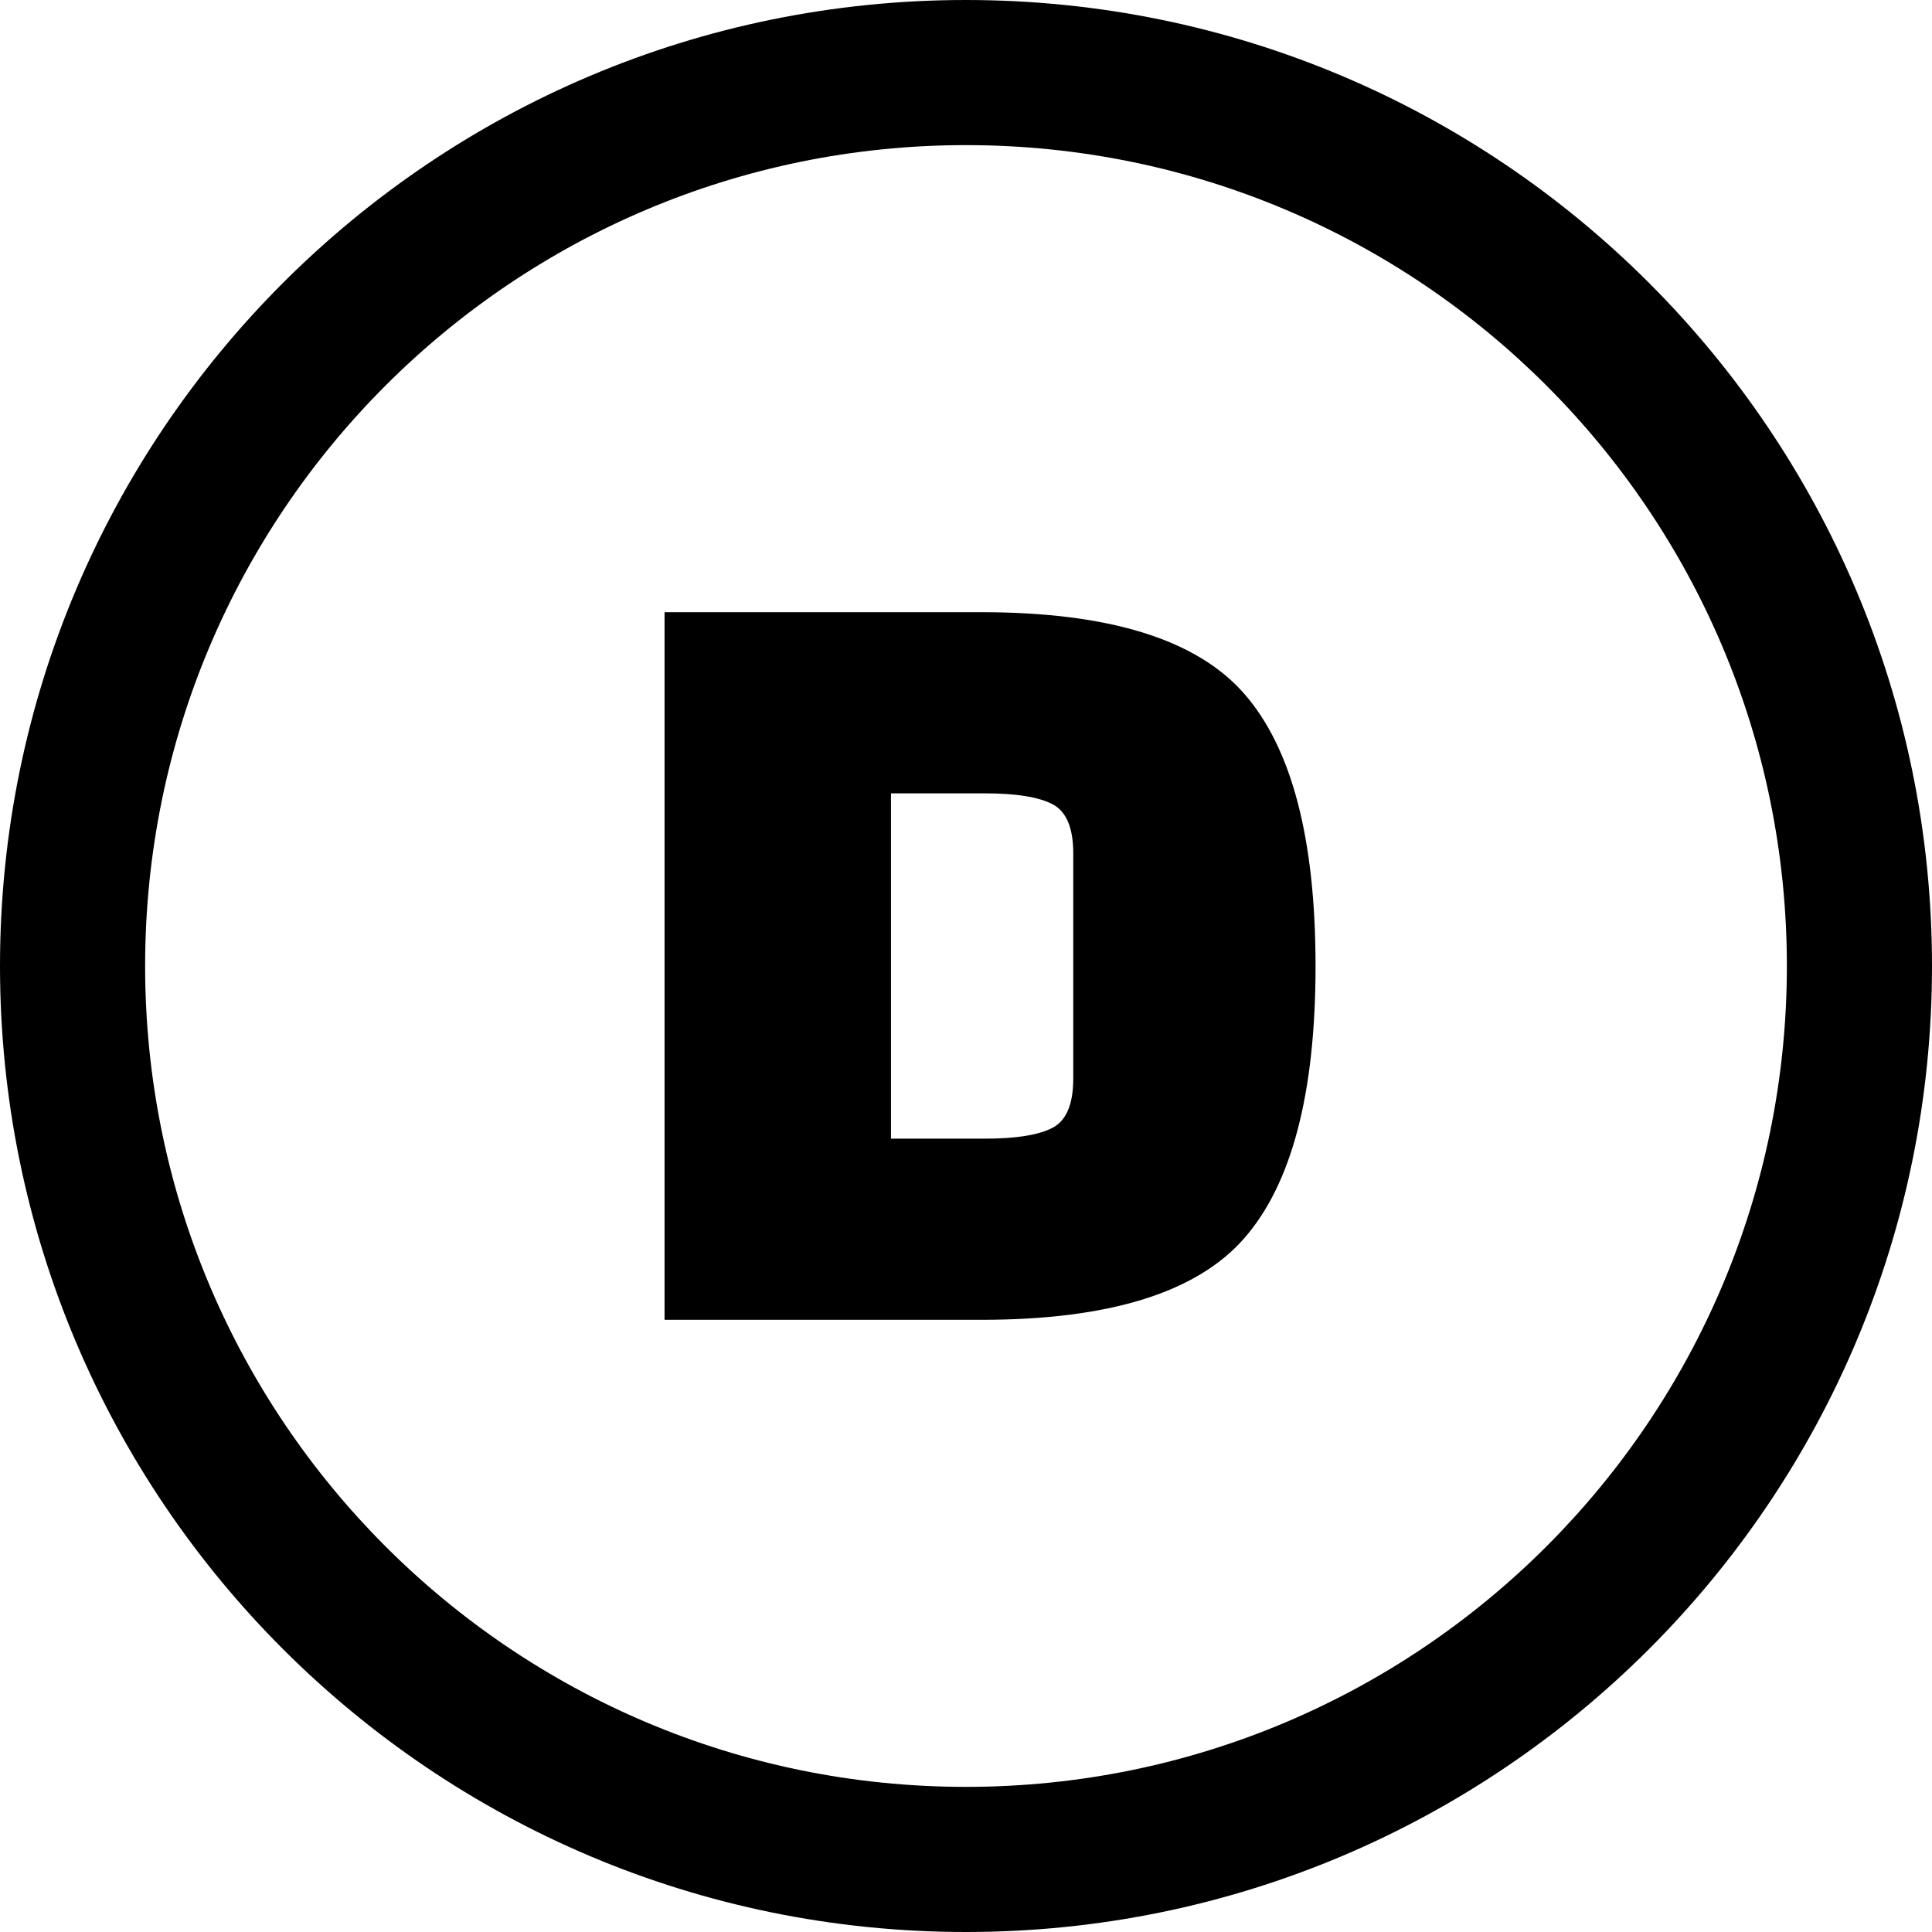
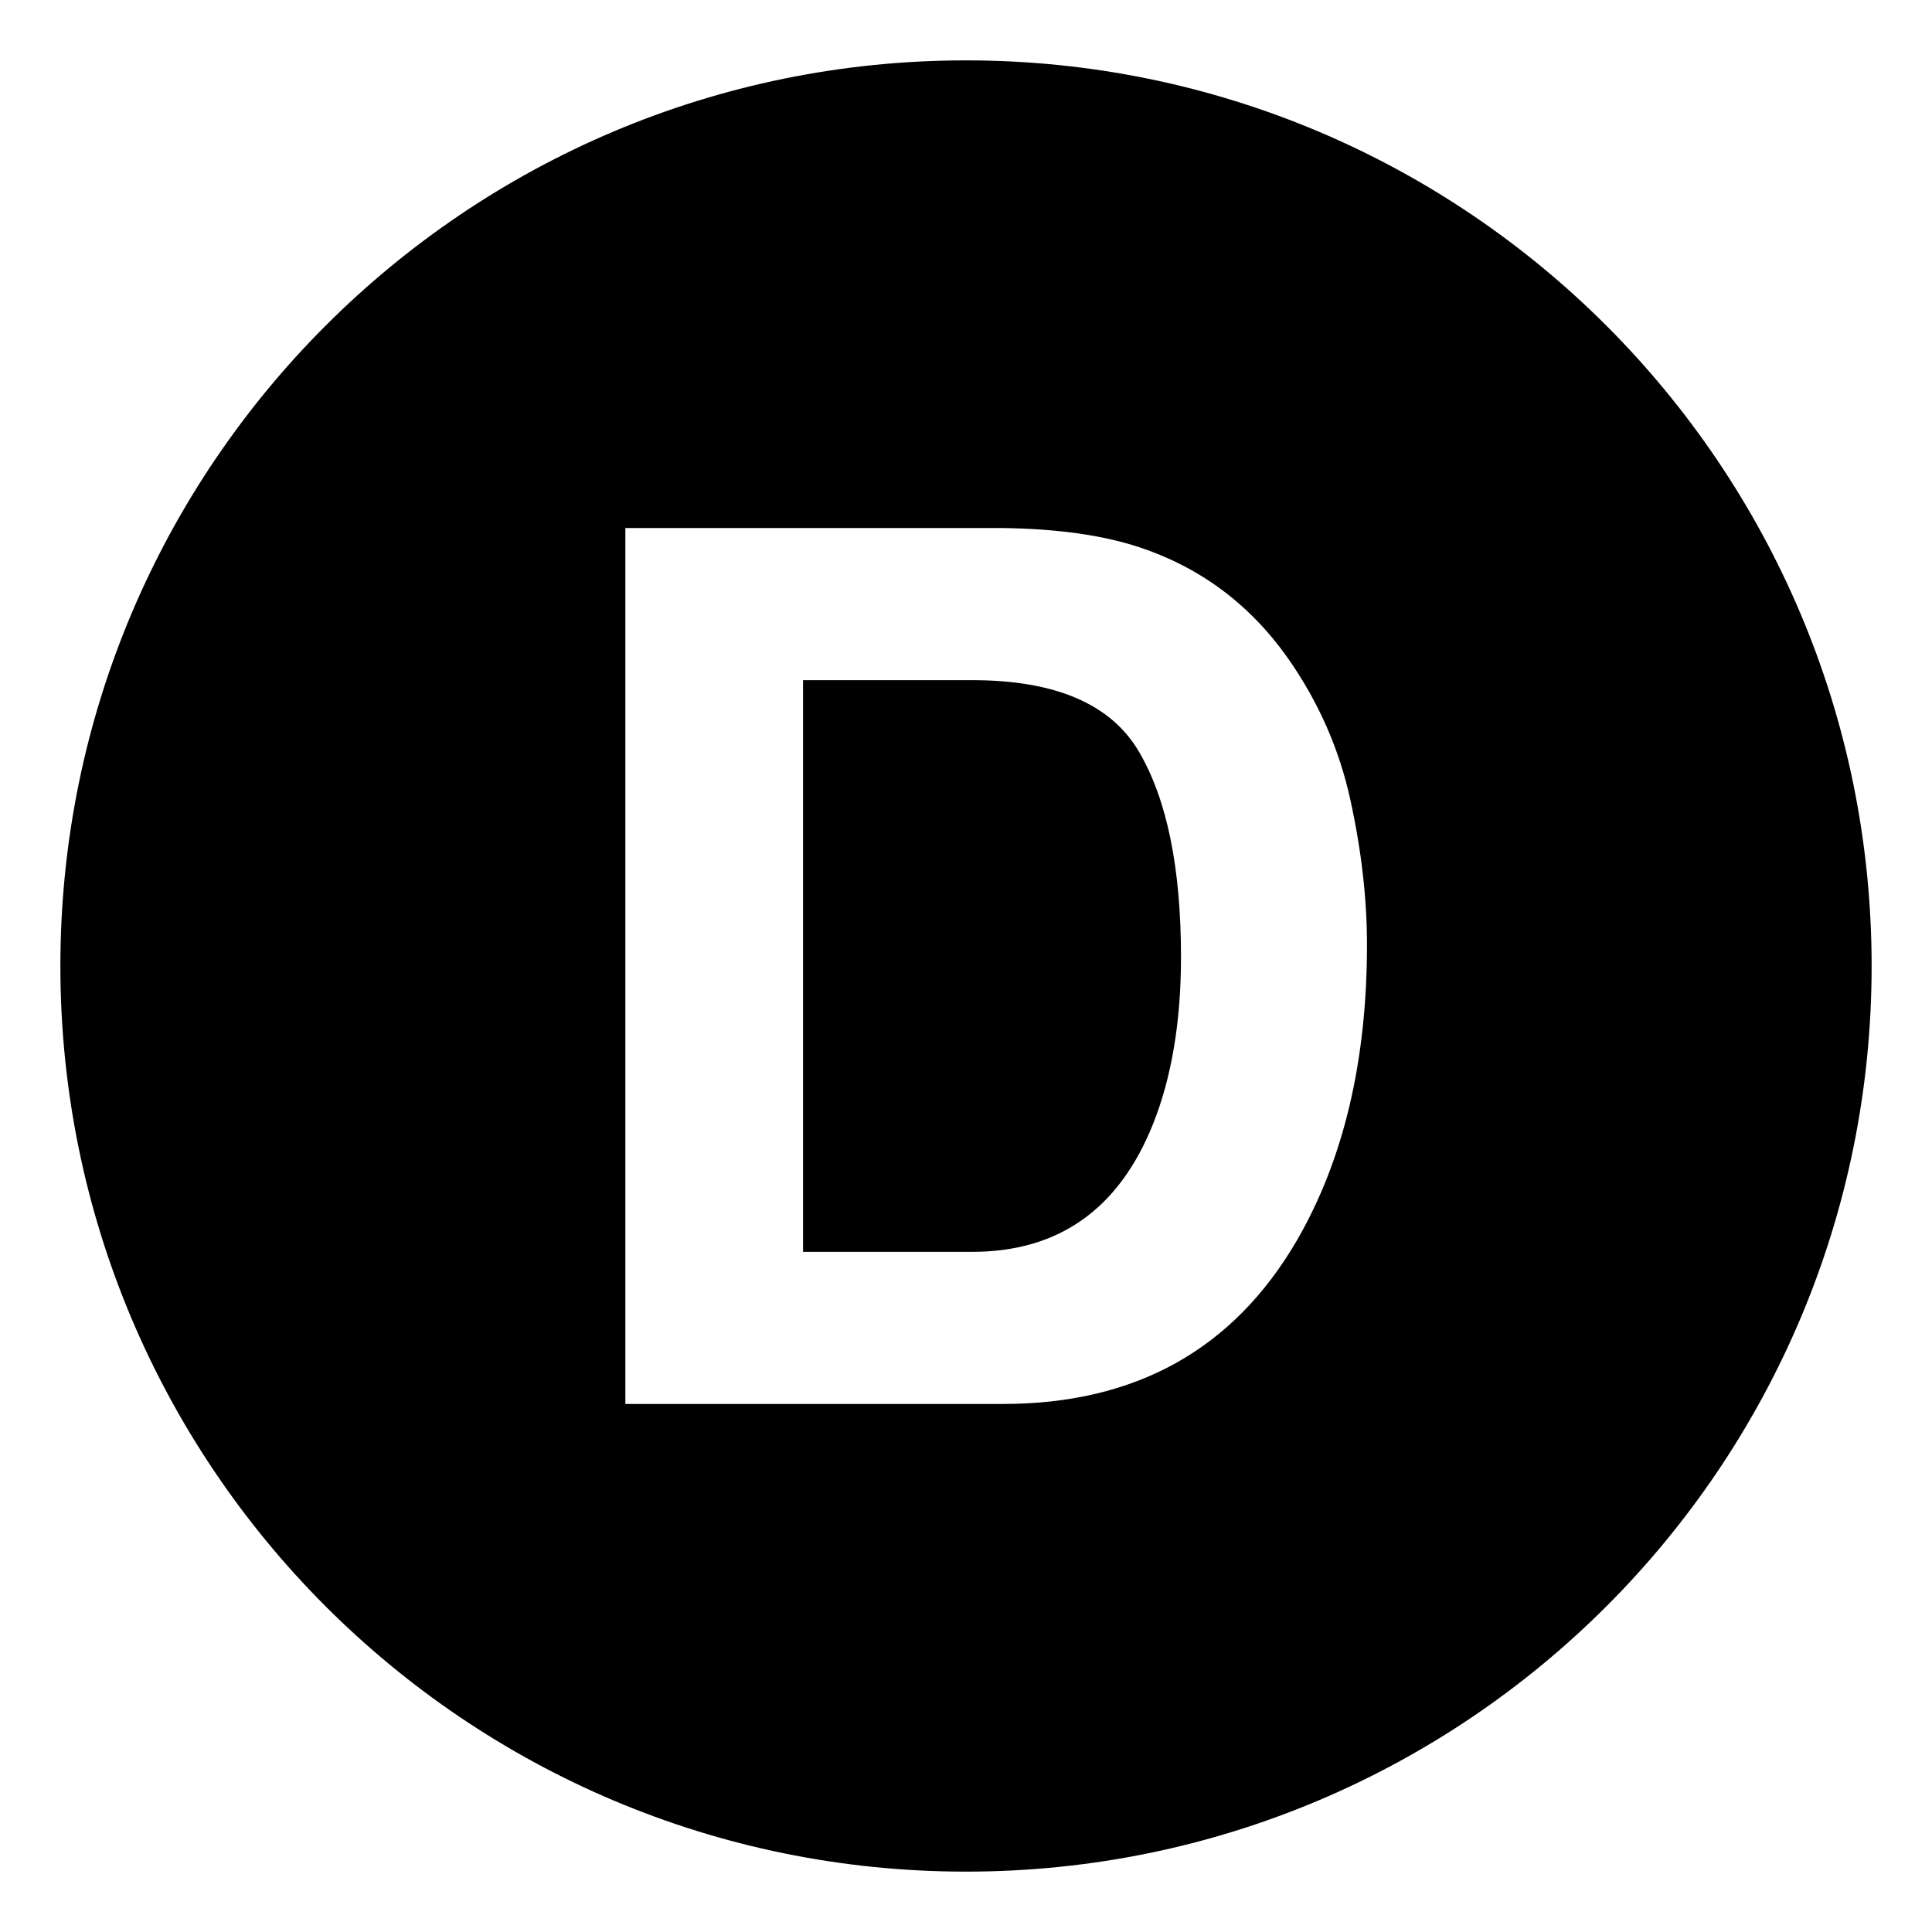
- <svg xmlns="http://www.w3.org/2000/svg" shape-rendering="geometricPrecision" text-rendering="geometricPrecision" image-rendering="optimizeQuality" fill-rule="evenodd" clip-rule="evenodd" viewBox="0 0 512 512">
-   <path style="fill:#000000;" d="M255.998 0c70.69 0 134.694 28.657 181.017 74.981C483.342 121.308 512 185.309 512 255.998c0 70.69-28.658 134.694-74.982 181.017C390.692 483.342 326.688 512 255.998 512c-70.689 0-134.69-28.658-181.017-74.985C28.657 390.692 0 326.688 0 255.998c0-70.689 28.657-134.687 74.981-181.017C121.311 28.657 185.309 0 255.998 0zm-79.885 349.762V162.24h84.009c33.805 0 57.009 7.199 69.608 21.603 12.602 14.401 18.903 38.455 18.903 72.158 0 33.704-6.301 57.757-18.903 72.158-12.599 14.401-35.803 21.603-69.608 21.603h-84.009zm84.91-139.517h-24.904v91.512h24.904c8.202 0 14.151-.952 17.851-2.85 3.701-1.901 5.551-6.25 5.551-13.053v-59.706c0-6.803-1.85-11.151-5.551-13.052-3.7-1.901-9.649-2.851-17.851-2.851zm148.8-108.072C370.461 62.812 316.071 38.46 255.998 38.46c-60.072 0-114.46 24.352-153.825 63.713-39.361 39.365-63.713 93.753-63.713 153.825 0 60.073 24.352 114.463 63.713 153.825 39.365 39.365 93.753 63.716 153.825 63.716 60.073 0 114.463-24.351 153.828-63.716 39.362-39.362 63.713-93.752 63.713-153.825 0-60.072-24.351-114.46-63.716-153.825z" />
+ <svg xmlns="http://www.w3.org/2000/svg" width="800px" height="800px" viewBox="0 0 64 64" aria-hidden="true" role="img" class="iconify iconify--emojione-monotone" preserveAspectRatio="xMidYMid meet">
+   <path d="M32.202 22.531h-5.6v18.938h5.6c2.865 0 4.862-1.41 5.993-4.232c.617-1.549.927-3.393.927-5.531c0-2.953-.464-5.221-1.39-6.801c-.927-1.583-2.77-2.374-5.53-2.374" fill="#000000" />
+   <path d="M32 2C15.432 2 2 15.432 2 32s13.432 30 30 30s30-13.432 30-30S48.568 2 32 2m10.959 39.094c-2.102 3.609-5.346 5.414-9.732 5.414H20.716V17.492h12.511c1.799.025 3.297.236 4.492.629c2.035.67 3.684 1.896 4.944 3.682c1.012 1.443 1.7 3.006 2.068 4.686s.552 3.281.552 4.803c0 3.858-.774 7.126-2.324 9.802" fill="#000000" />
</svg>
